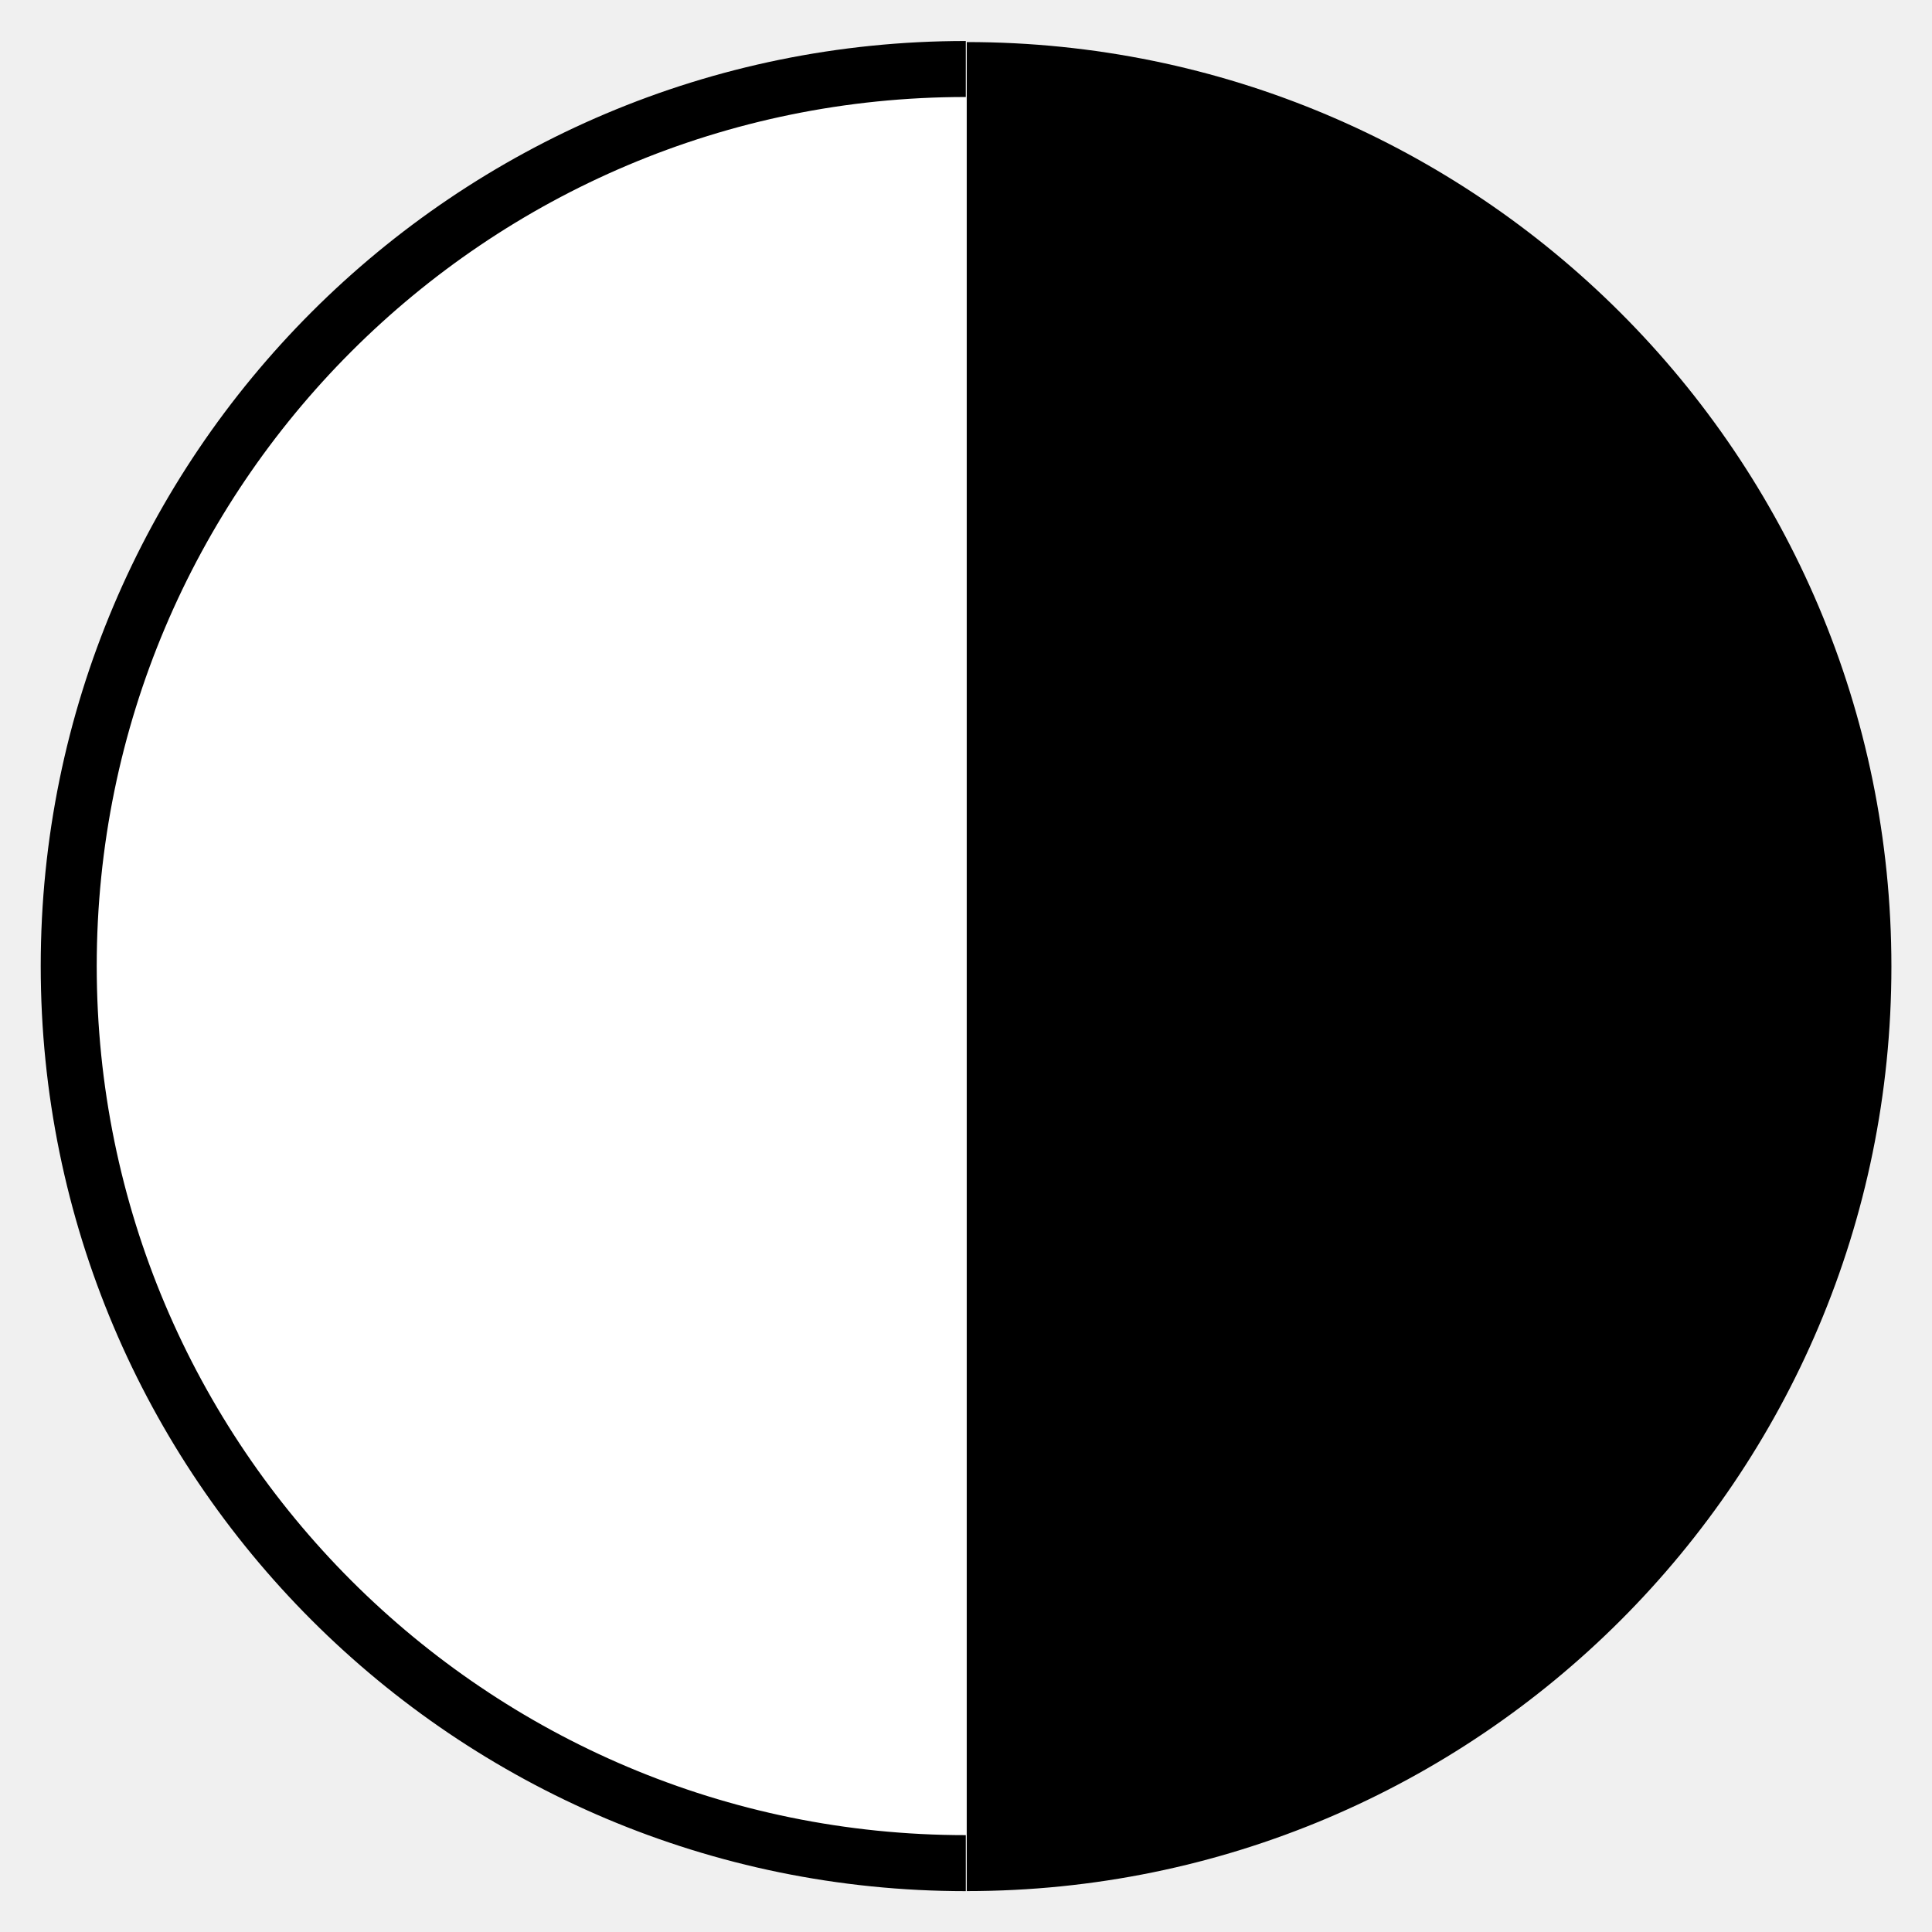
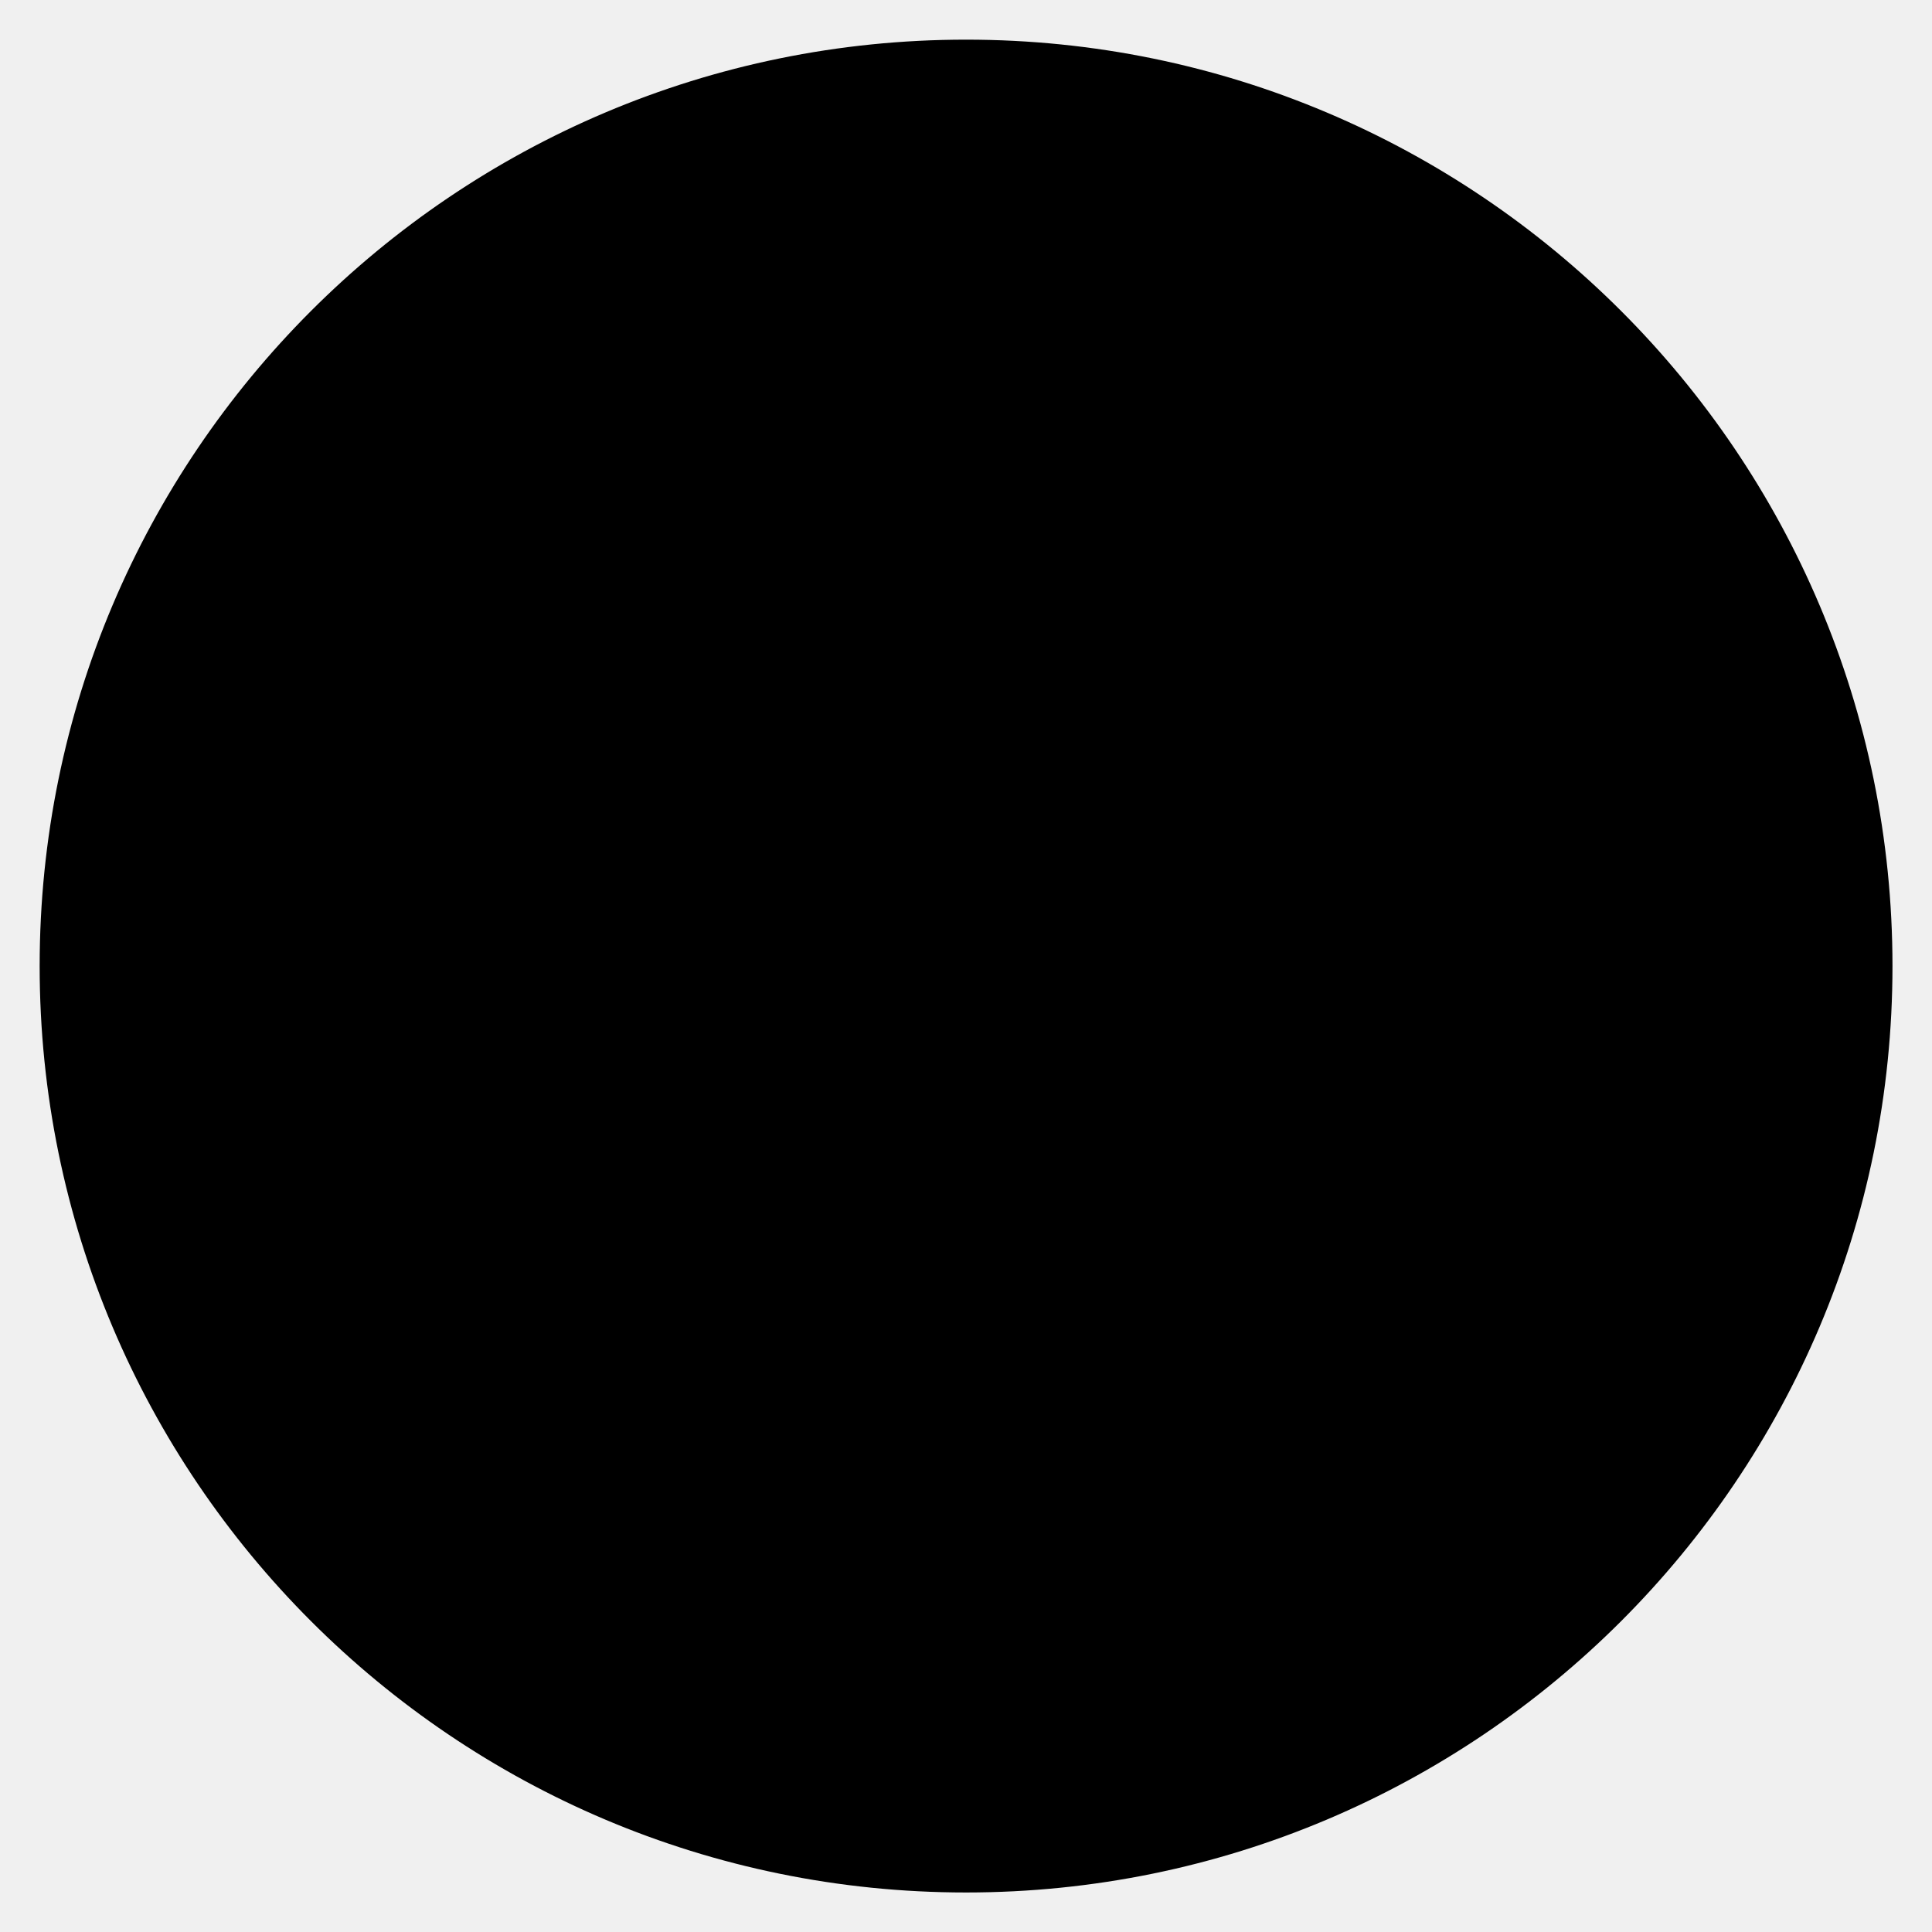
- <svg xmlns="http://www.w3.org/2000/svg" id="svg282" version="1.1" viewBox="0 0 6.085 6.085" height="23" width="23">
+ <svg xmlns="http://www.w3.org/2000/svg" width="23" height="23" viewBox="0 0 6.085 6.085" version="1.1" id="svg282">
  <defs id="defs276" />
-   <g transform="translate(0,-290.9146)" id="layer1">
-     <g transform="translate(0.254804,-0.1715845)" id="g51">
-       <g style="fill:#ffffff" id="g102" transform="matrix(0.3527778,0,0,-0.3527778,2.787062,296.9543)">
-         <path d="m 0,0 c -4.423,0 -8.009,3.586 -8.009,8.009 0,4.423 3.586,8.009 8.009,8.009" style="fill:#ffffff;stroke:#000000;stroke-width:0.5;stroke-linecap:butt;stroke-linejoin:miter;stroke-miterlimit:10;stroke-dasharray:none;stroke-opacity:1" id="path104" />
-       </g>
-       <g id="g106" transform="matrix(0.3527778,0,0,-0.3527778,2.790158,291.3069)">
-         <path d="m 0,0 c 4.421,0 8.005,-3.583 8.005,-8.004 0,-4.421 -3.584,-8.004 -8.005,-8.004" style="fill:#000000;fill-opacity:1;fill-rule:nonzero;stroke:#000000;stroke-width:0.5;stroke-linecap:butt;stroke-linejoin:miter;stroke-miterlimit:10;stroke-dasharray:none;stroke-opacity:1" id="path108" />
-       </g>
+   <g id="layer1" transform="translate(0,-290.9146)">
+     <g id="g110" transform="matrix(0.3527778,0,0,-0.3527778,3.042708,291.1277)">
+       <path d="m 0,0 c 4.43,0 8.021,-3.591 8.021,-8.021 0,-4.43 -3.591,-8.021 -8.021,-8.021 -4.43,0 -8.021,3.591 -8.021,8.021 C -8.021,-3.591 -4.43,0 0,0" style="fill:#000000;fill-opacity:1;fill-rule:nonzero;stroke:none" id="path112" />
+     </g>
+     <g id="g114" transform="matrix(0.3527778,0,0,-0.3527778,3.042708,291.1277)">
+       <path d="m 0,0 c 4.43,0 8.021,-3.591 8.021,-8.021 0,-4.43 -3.591,-8.021 -8.021,-8.021 -4.43,0 -8.021,3.591 -8.021,8.021 C -8.021,-3.591 -4.43,0 0,0 Z" style="fill:none;stroke:#000000;stroke-width:0.5;stroke-linecap:butt;stroke-linejoin:miter;stroke-miterlimit:10;stroke-dasharray:none;stroke-opacity:1" id="path116" />
    </g>
  </g>
</svg>
